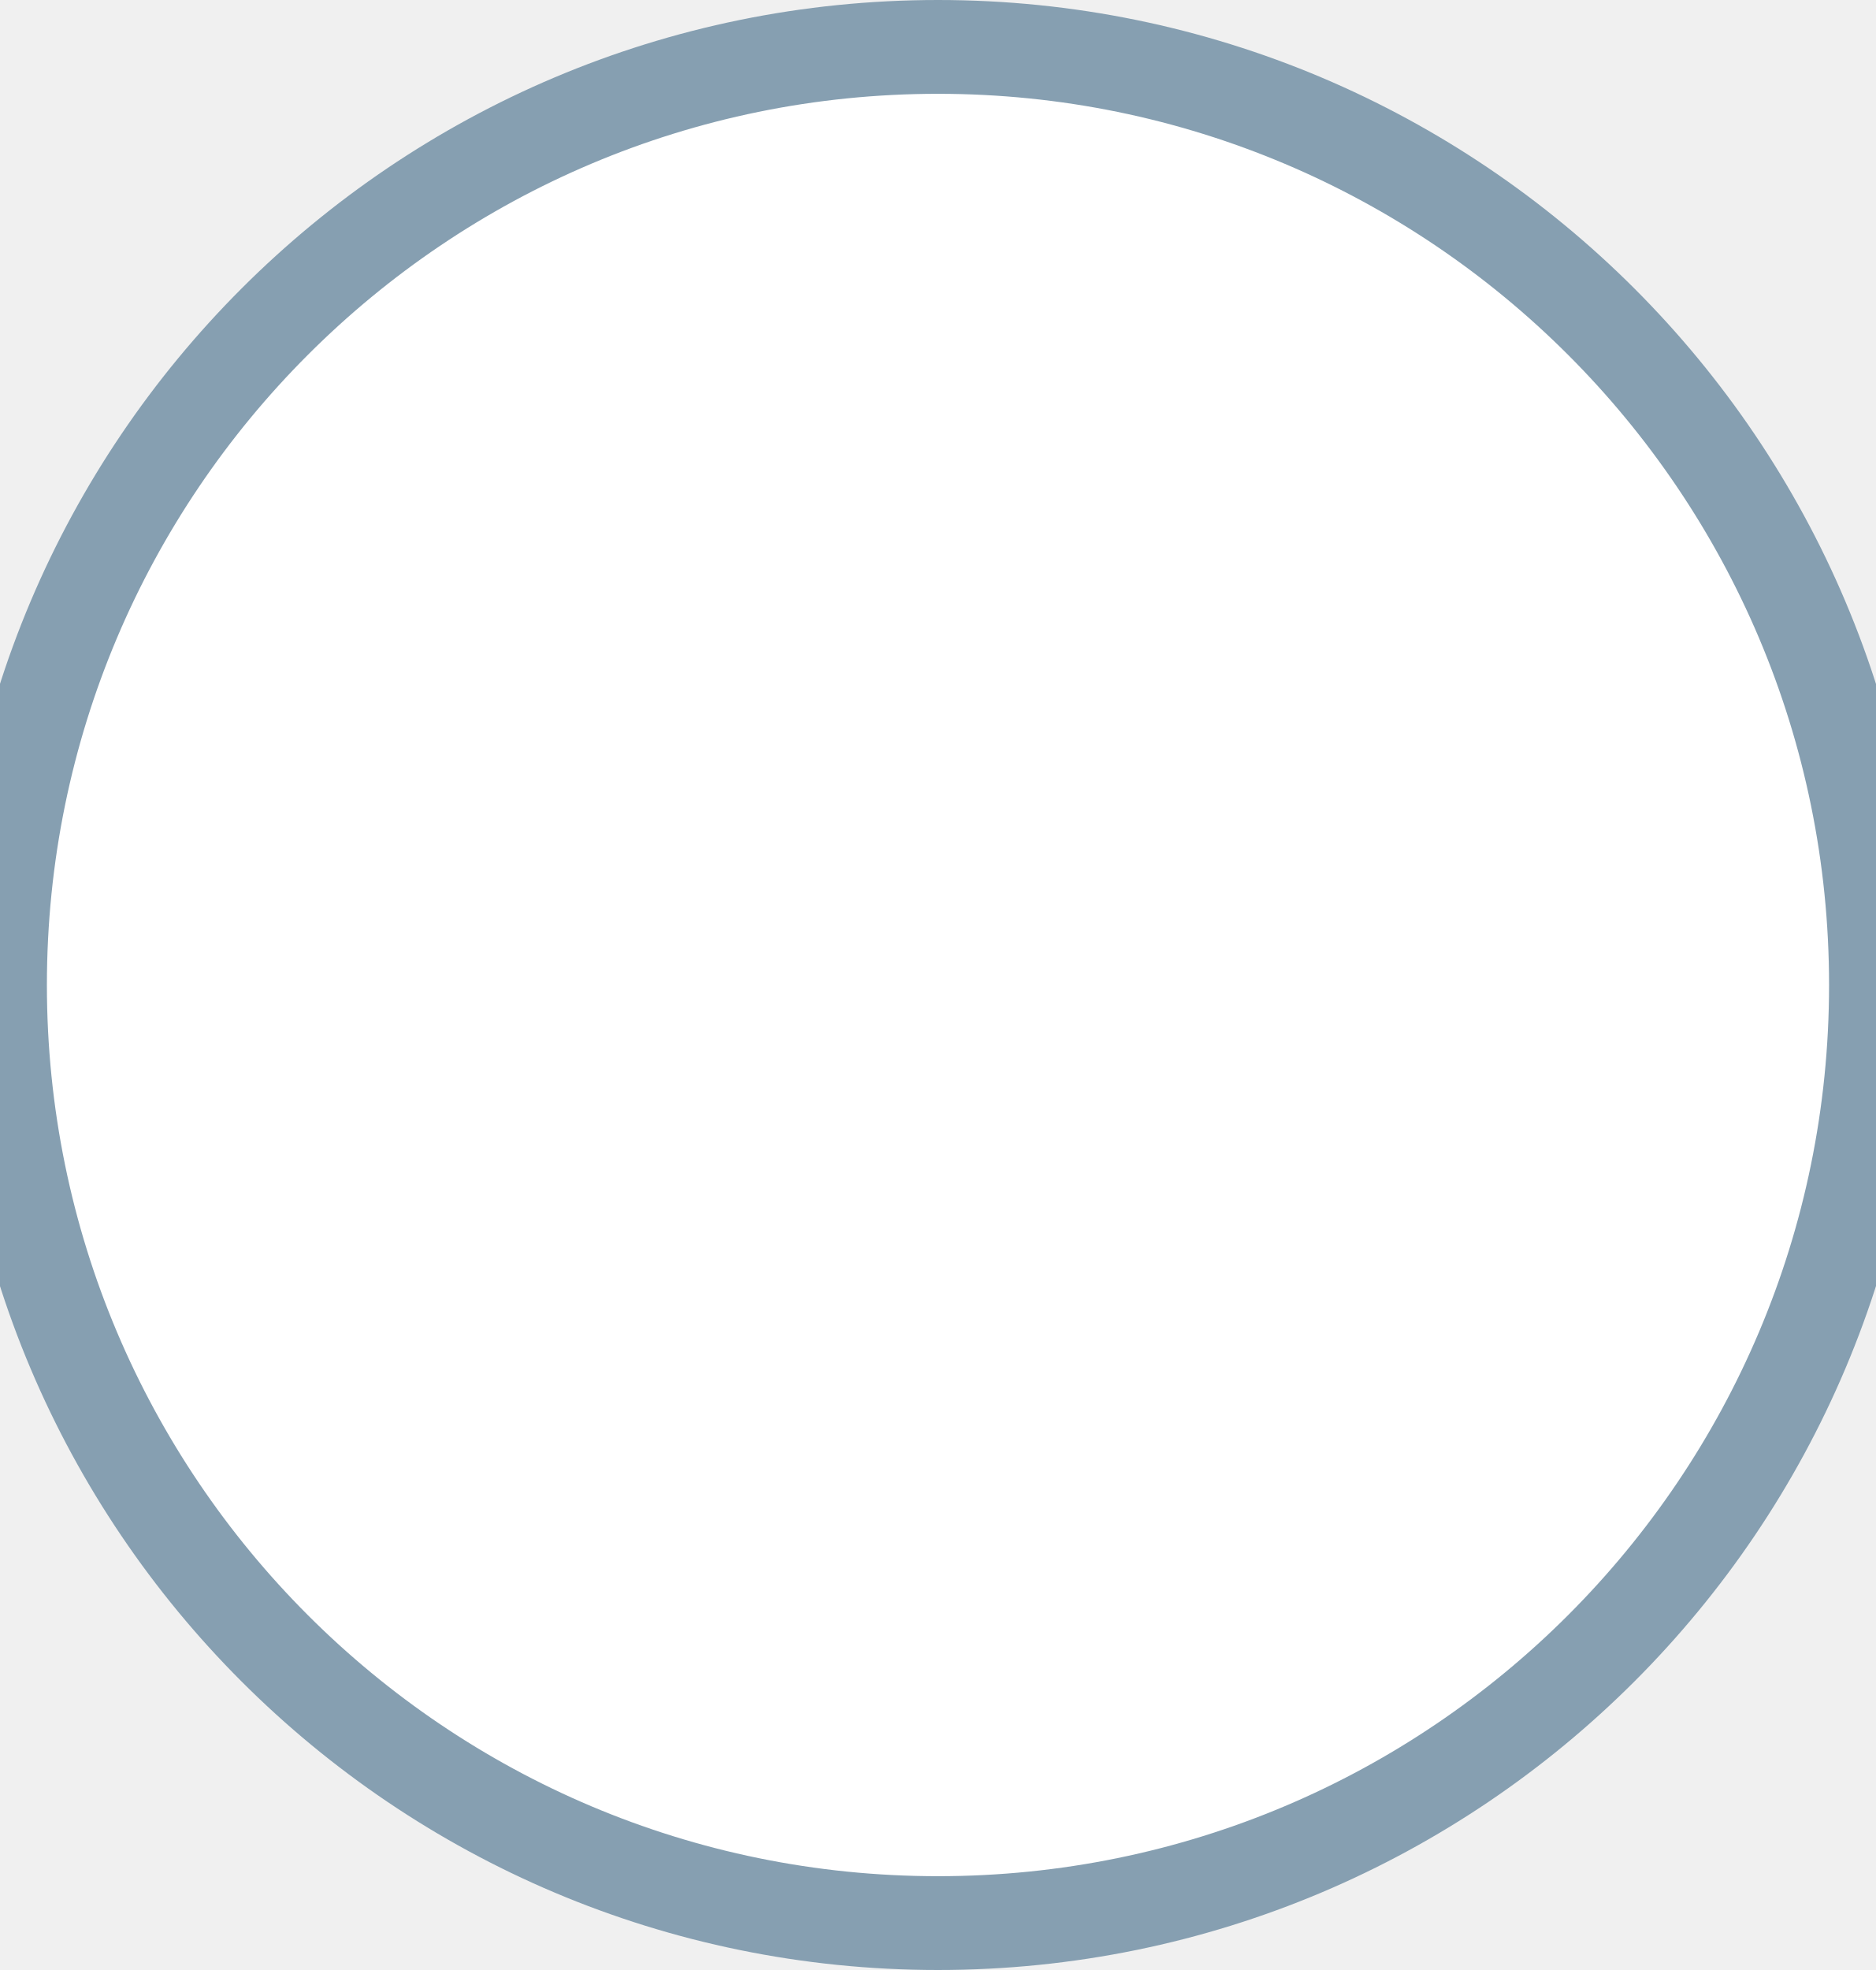
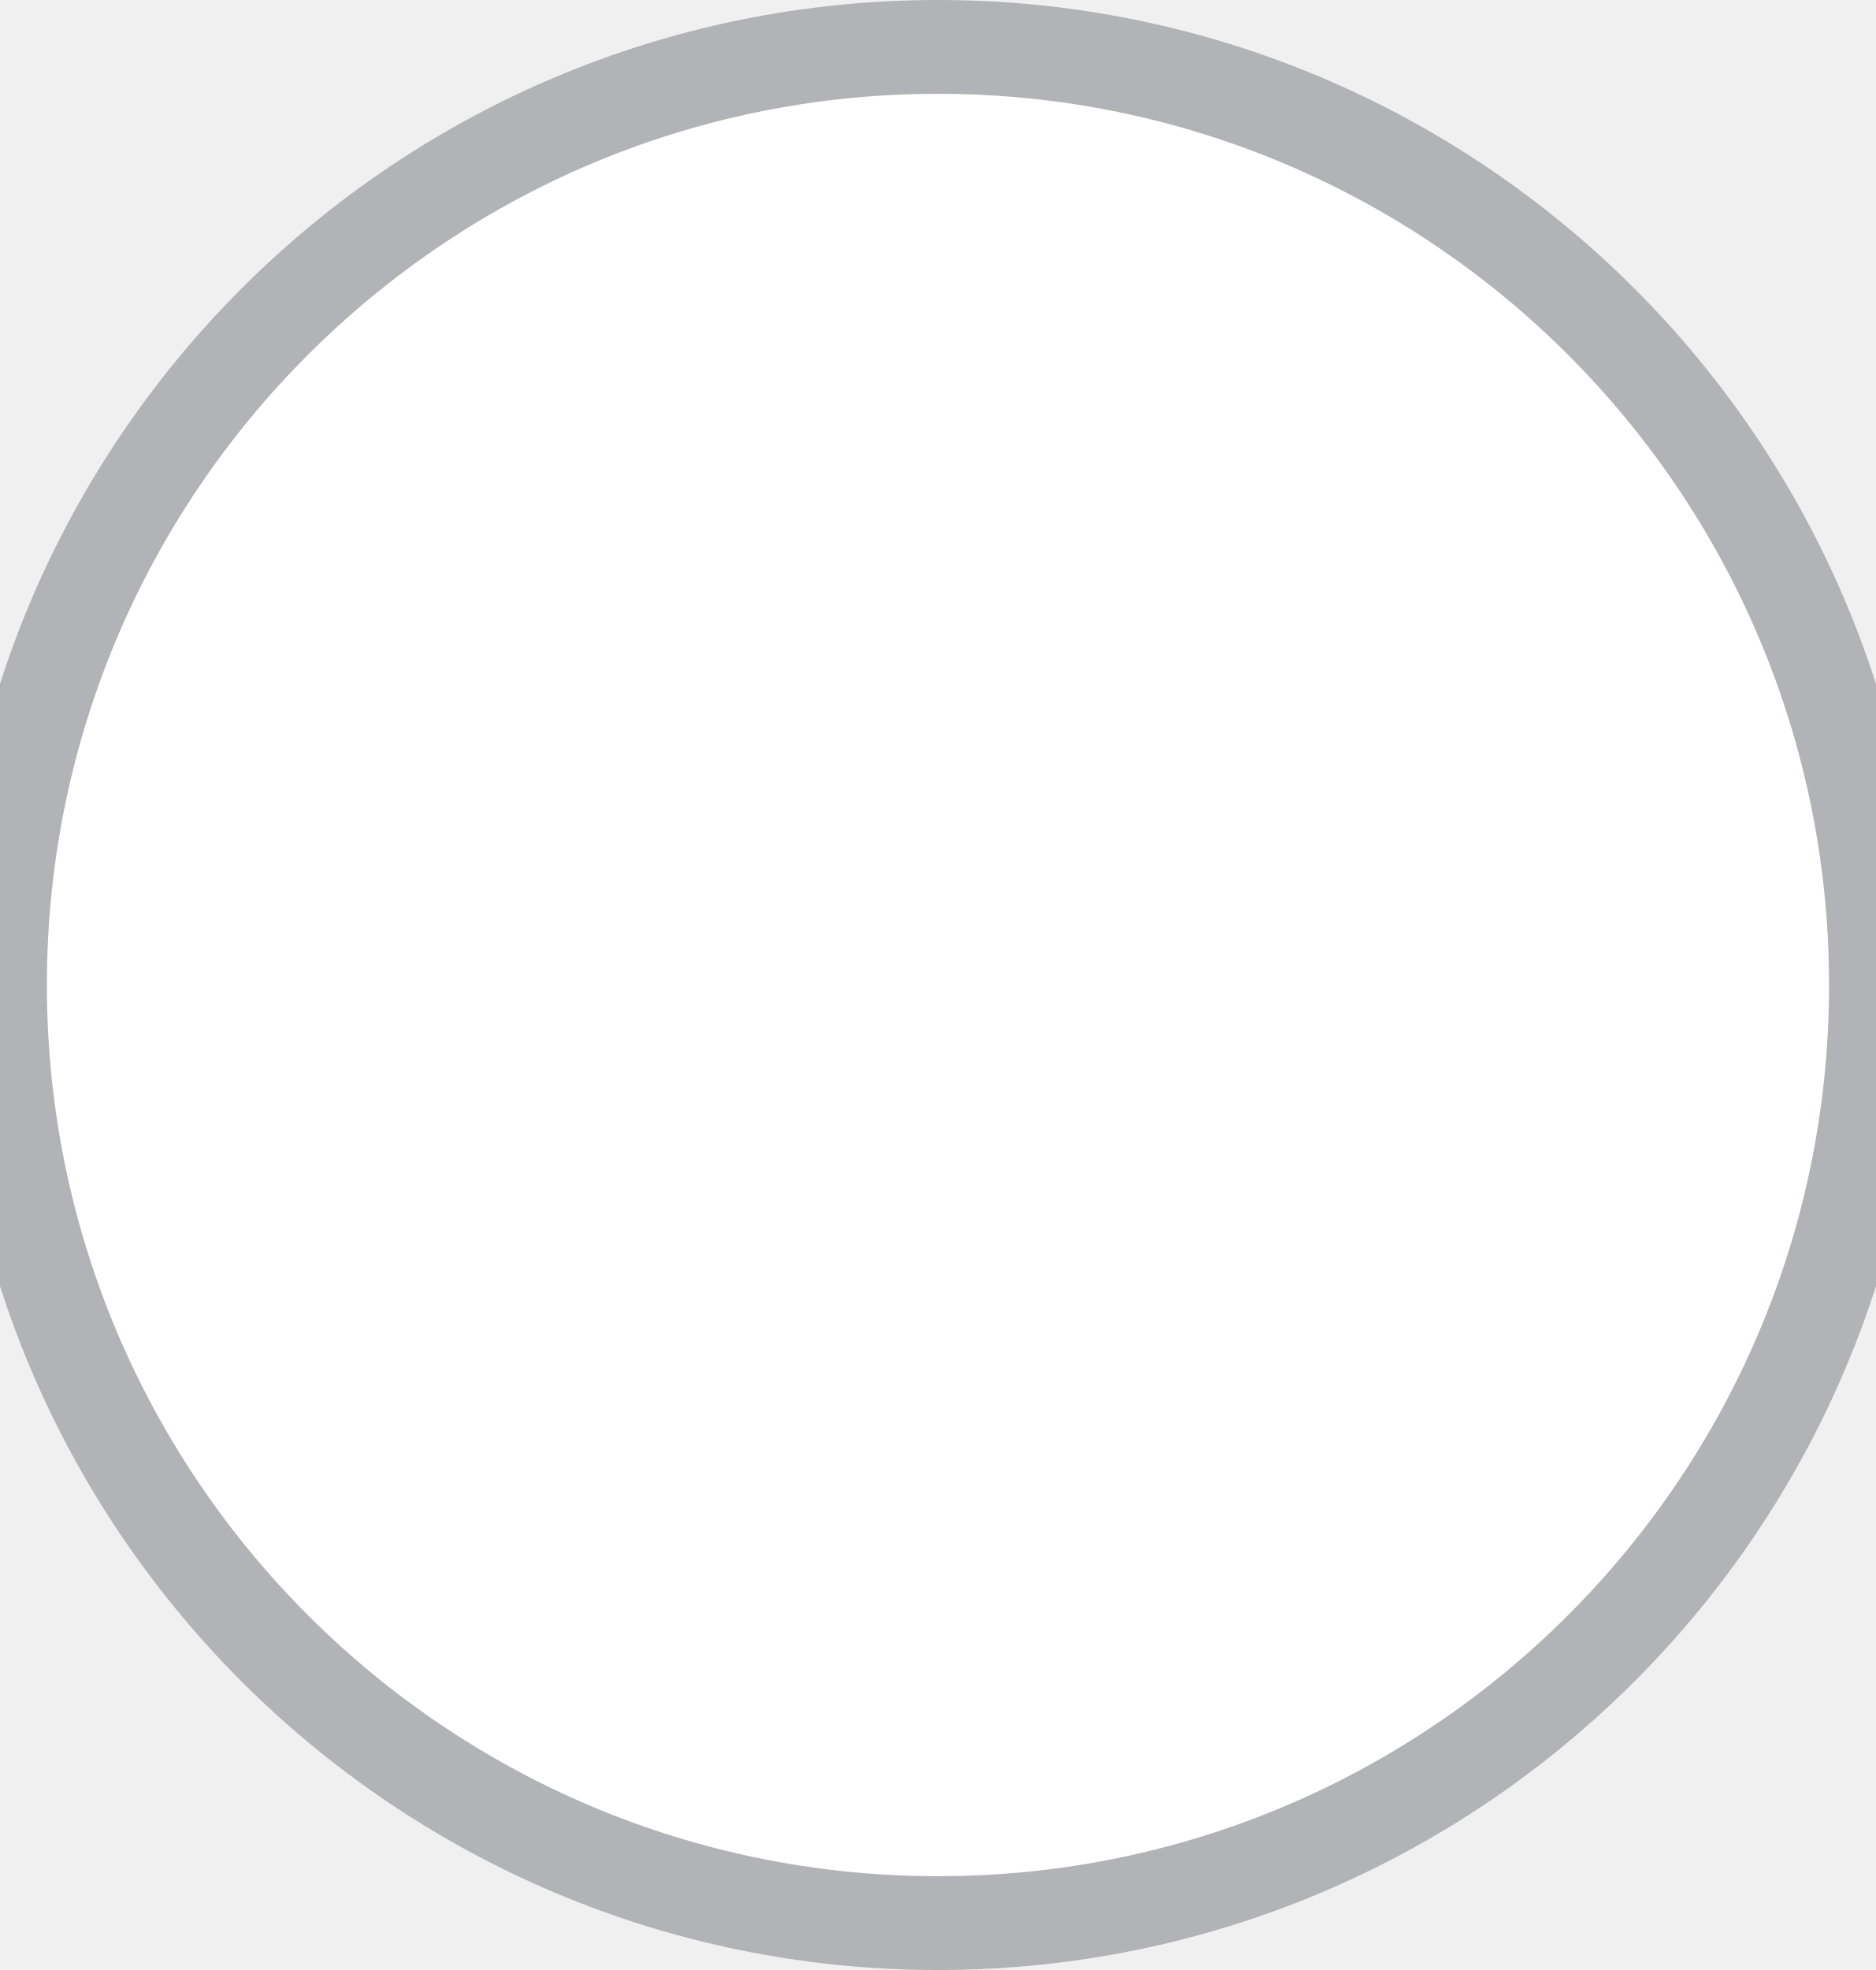
<svg xmlns="http://www.w3.org/2000/svg" width="20px" height="21px" viewBox="0 0 20 21" version="1.1">
  <defs />
  <g id="Page-1" stroke="none" stroke-width="1" fill="none" fill-rule="evenodd">
    <g id="Mobile-Portrait" transform="translate(-151, -6246)" stroke="#869FB1" fill="#FFFFFF">
      <g id="Radio-Button-default-+-Radio-Button-selected-+-Check-box-Copy" transform="translate(18, 6217.5)">
        <g id="Radio-Button-default" transform="translate(133, 29)">
          <g id="Rectangle-38-+-Shape-2">
-             <ellipse id="Oval-119" cx="10" cy="10" rx="10" ry="10" />
+             <ellipse id="Oval-119" fill="#FFFFFF" stroke="#B2B3B7" stroke-width="1" cx="10" cy="10" rx="10" ry="10" />
          </g>
        </g>
      </g>
    </g>
  </g>
</svg>
